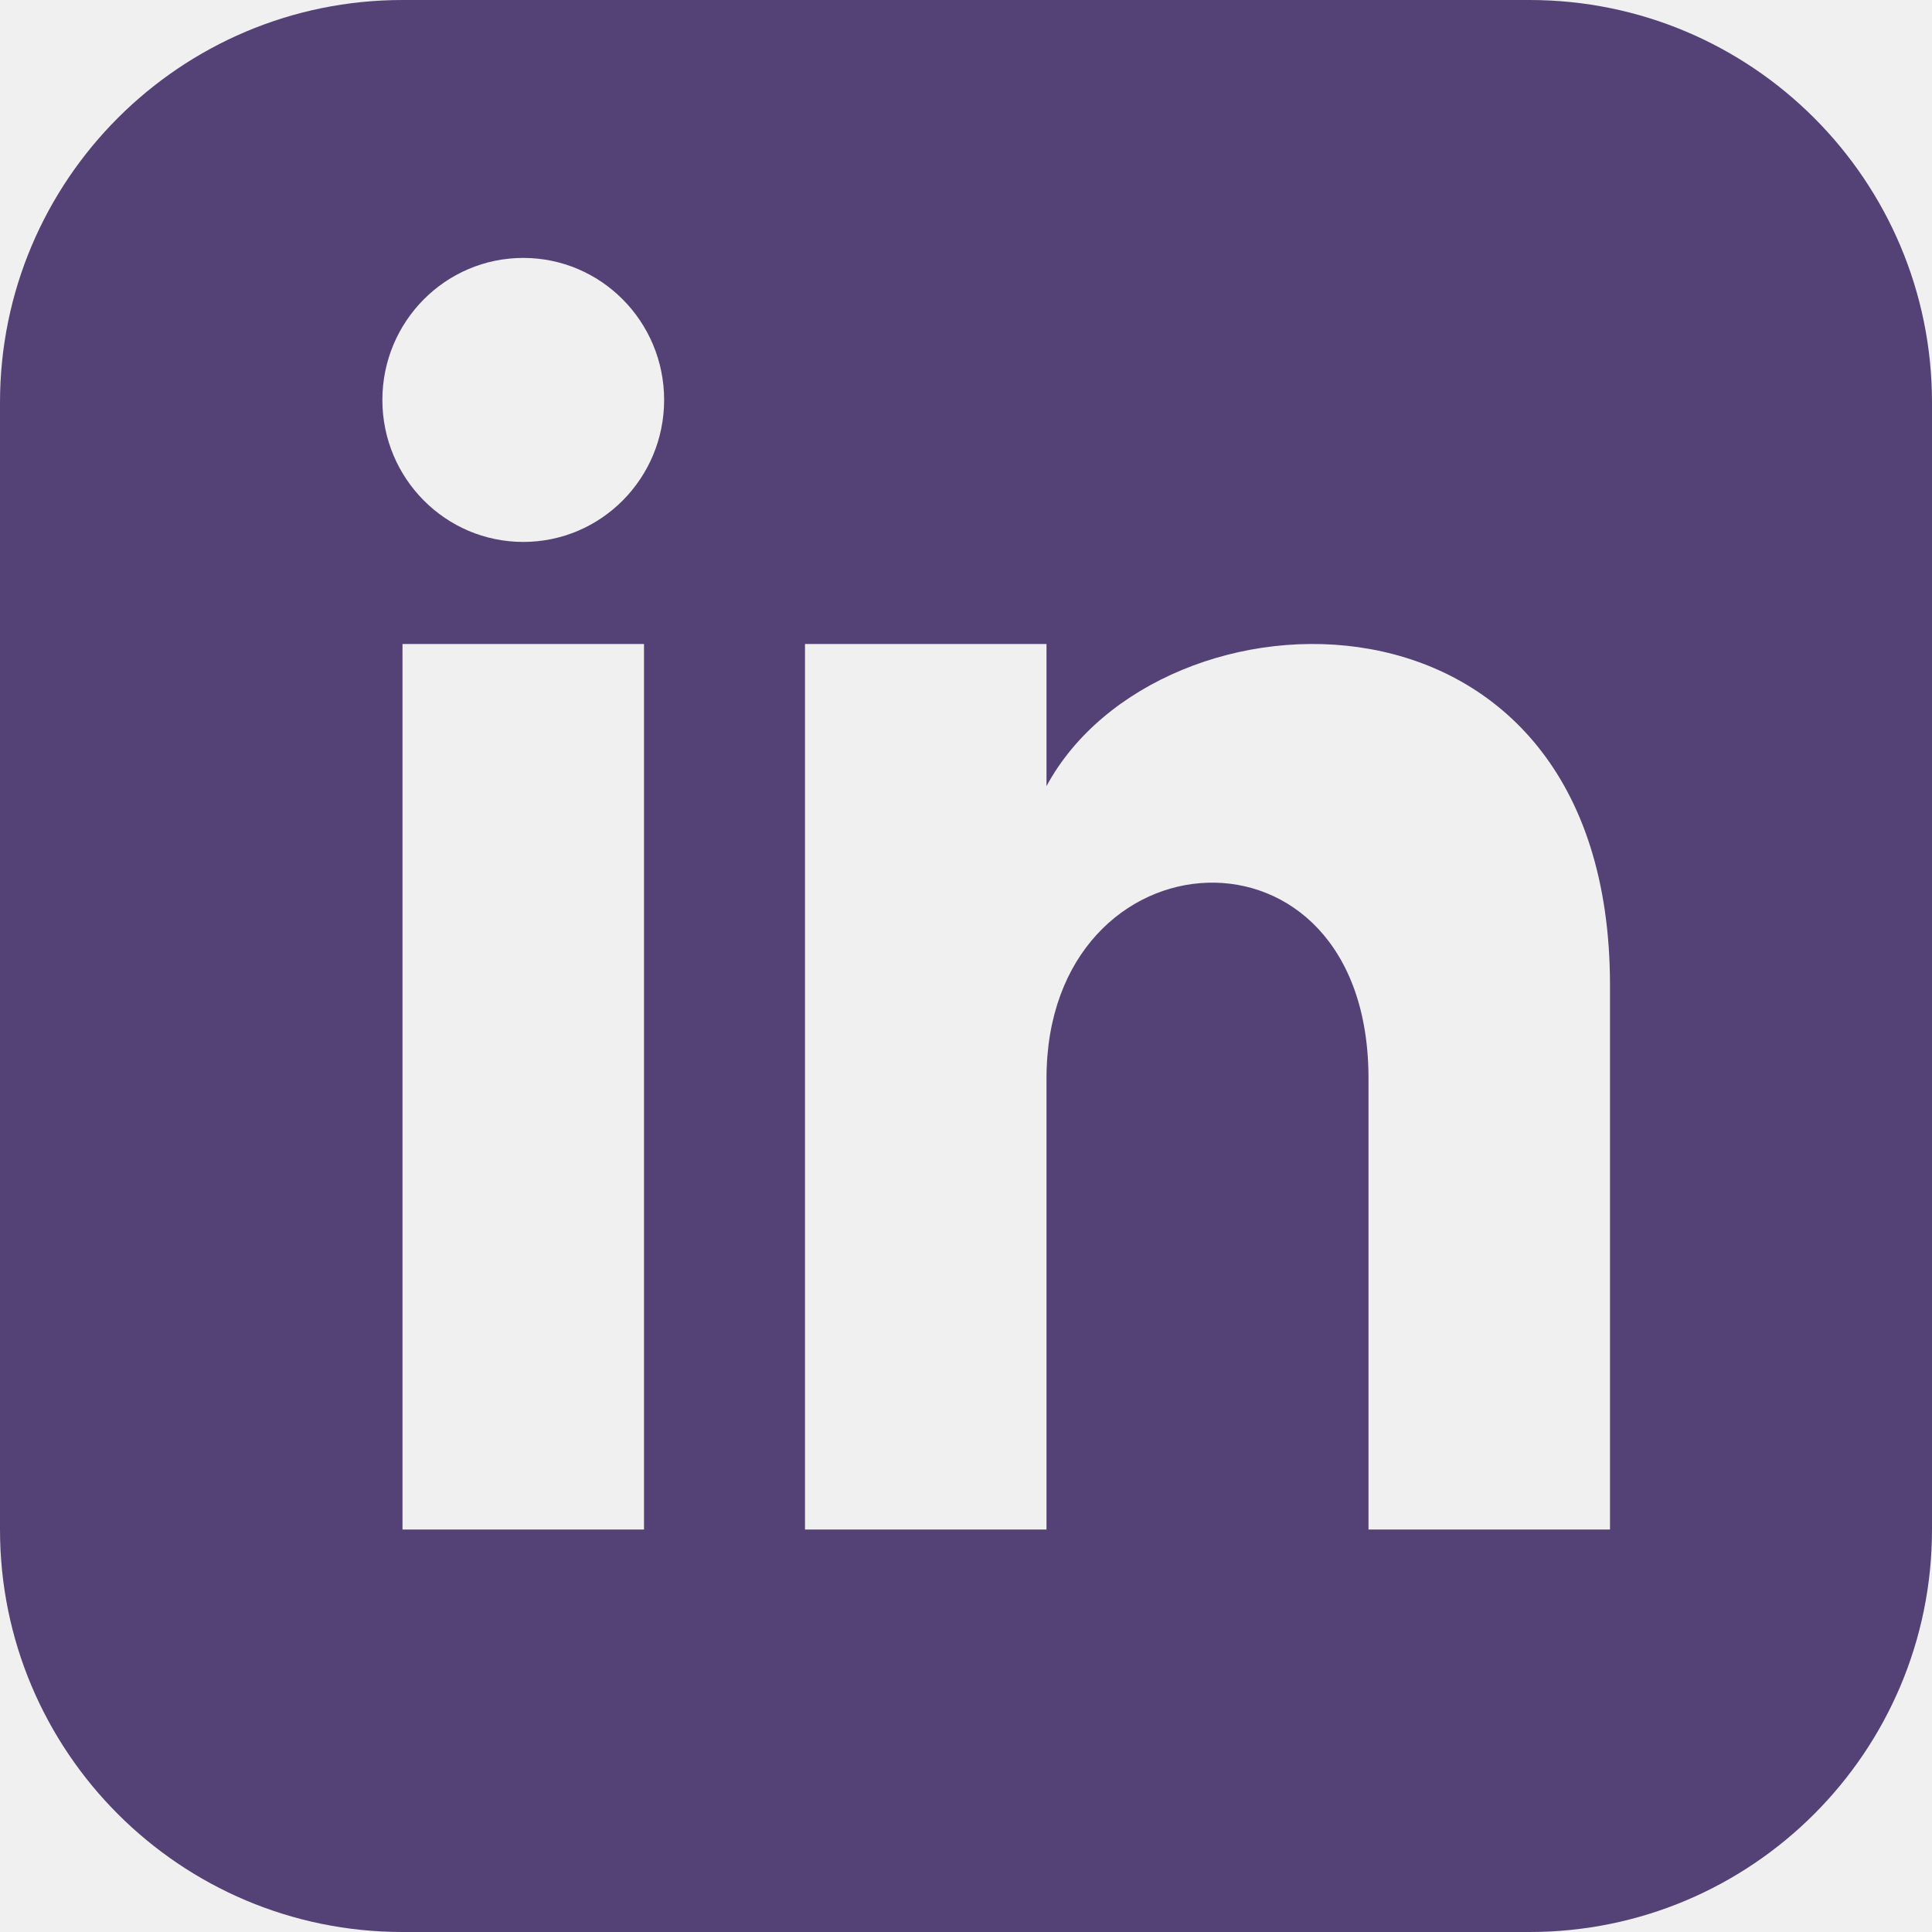
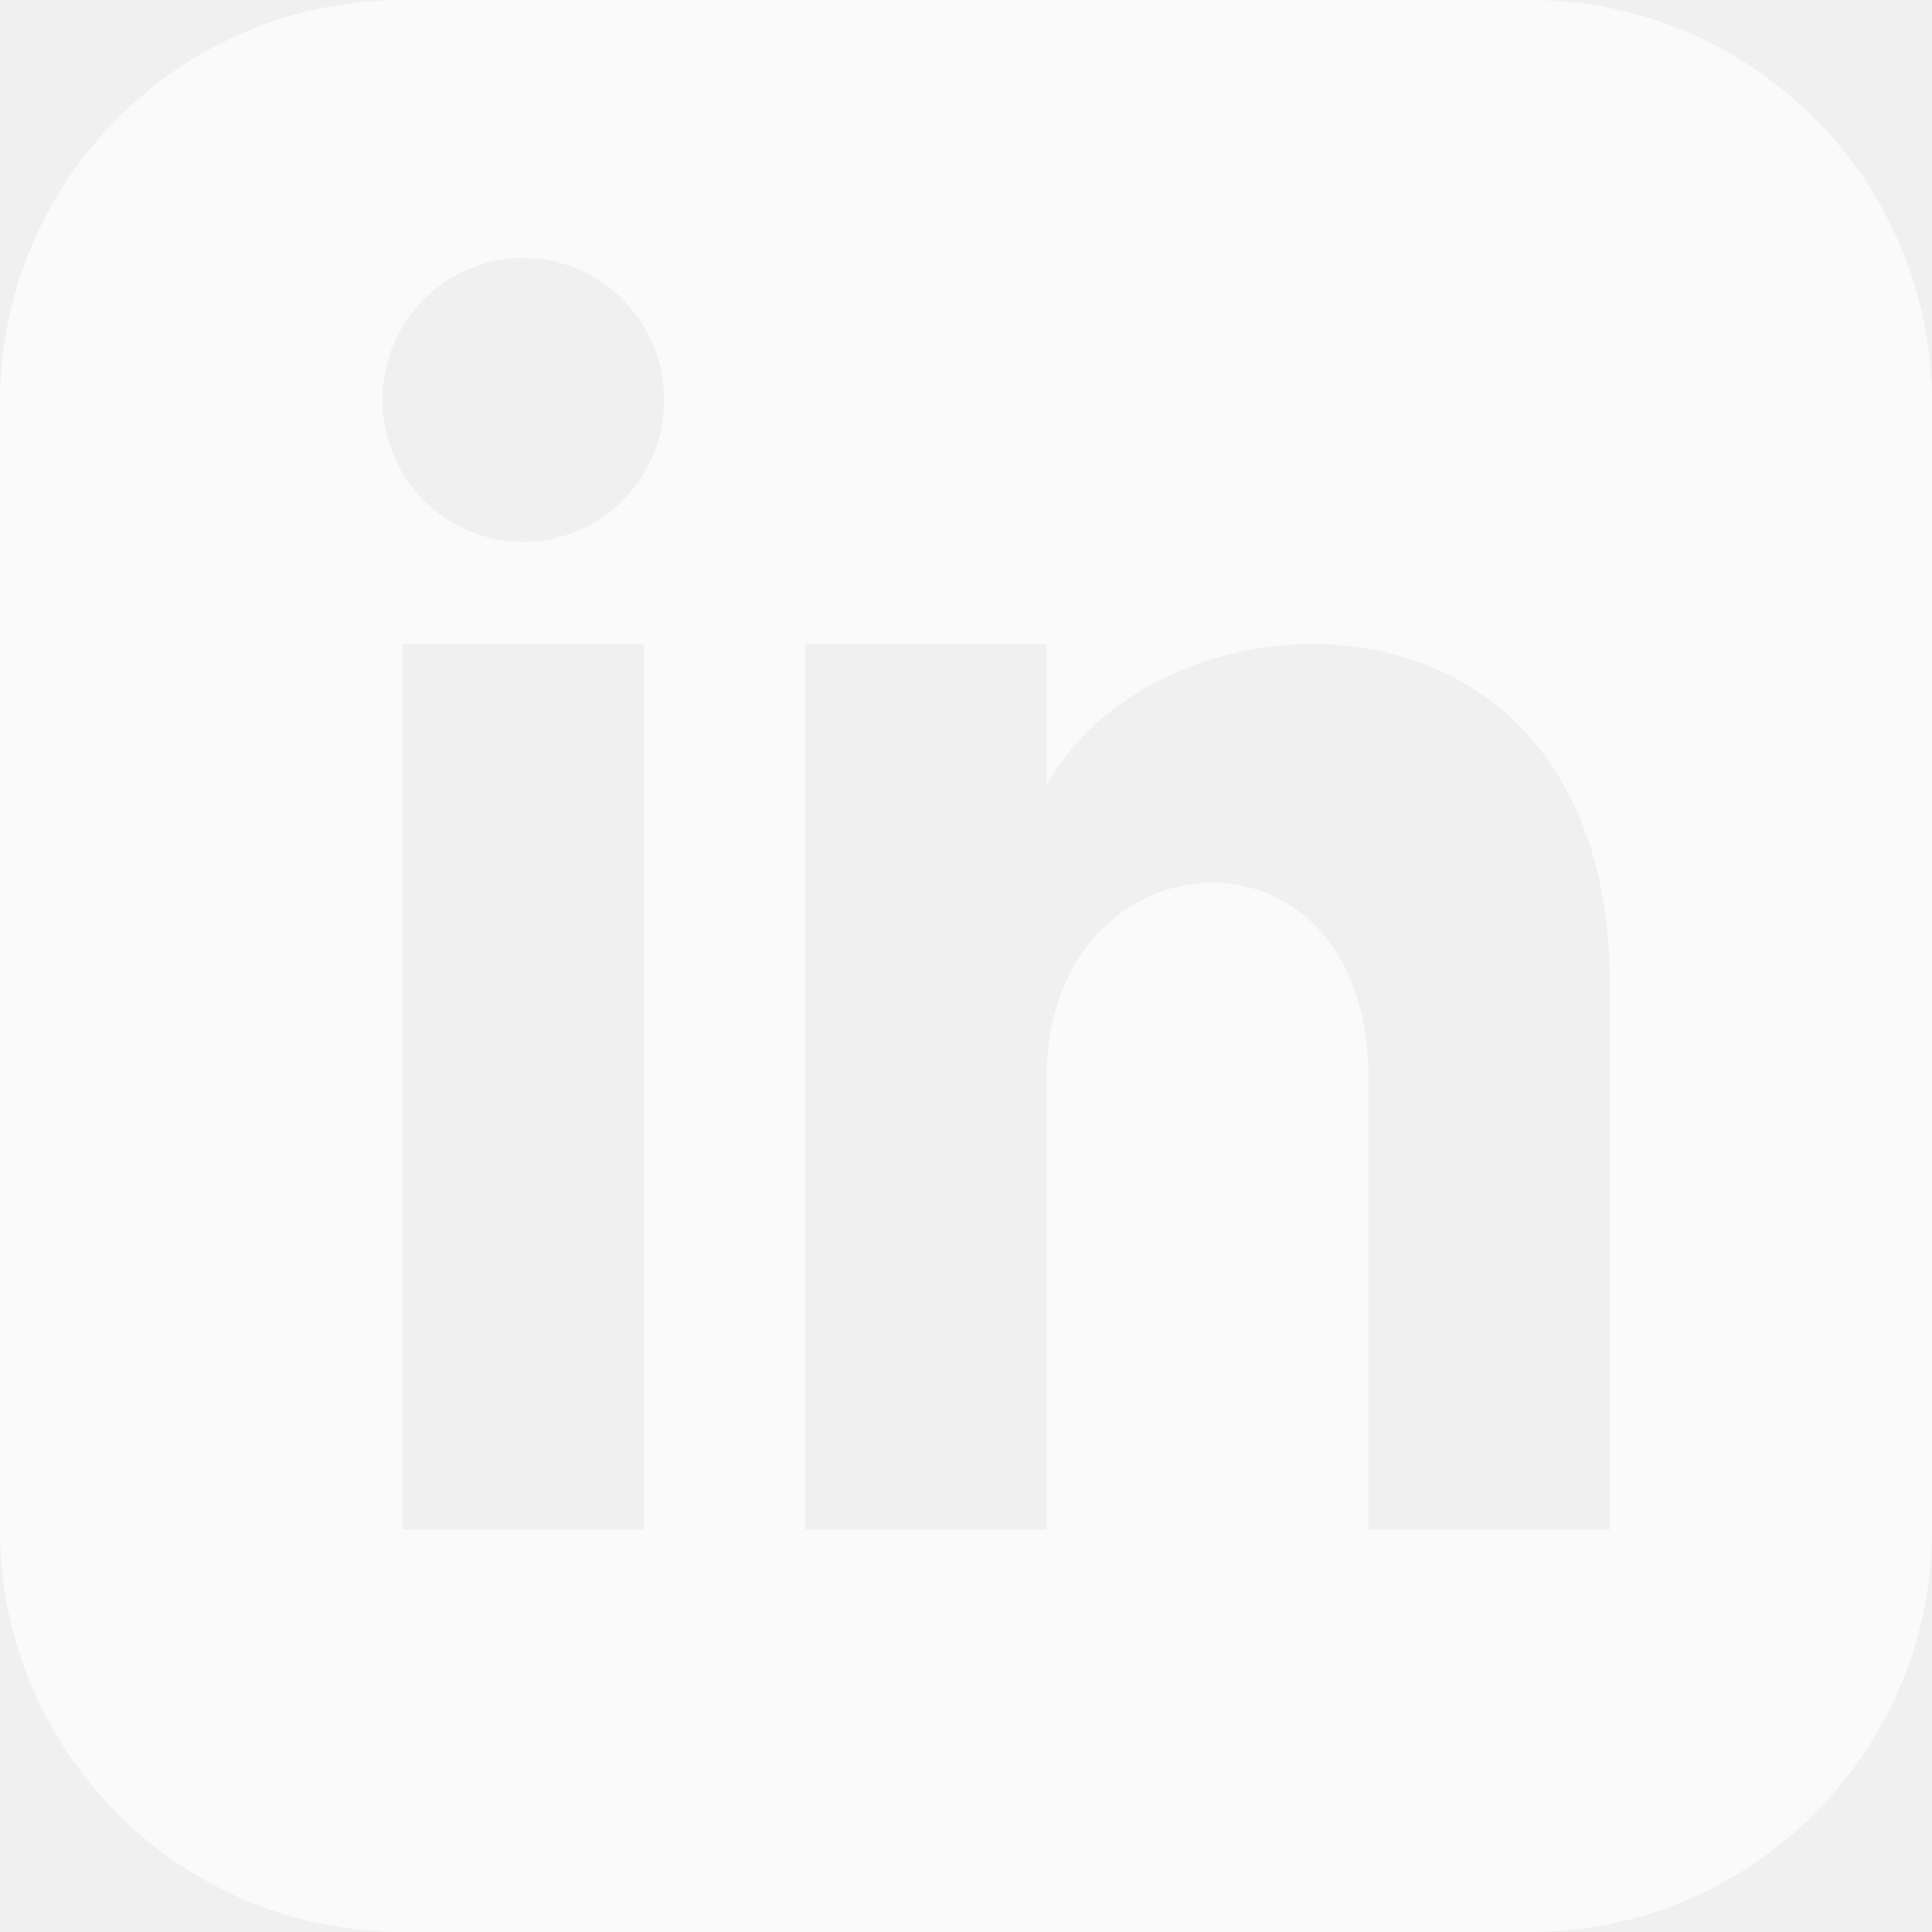
<svg xmlns="http://www.w3.org/2000/svg" width="60" height="60" viewBox="0 0 60 60" fill="none">
-   <g clip-path="url(#clip0_201_14)">
-     <path d="M47.5 0H12.5C5.598 0 0 5.598 0 12.5V47.5C0 54.403 5.598 60 12.5 60H47.5C54.405 60 60 54.403 60 47.5V12.5C60 5.598 54.405 0 47.5 0ZM20 47.5H12.5V20H20V47.5ZM16.25 16.83C13.835 16.83 11.875 14.855 11.875 12.42C11.875 9.985 13.835 8.01 16.25 8.01C18.665 8.01 20.625 9.985 20.625 12.42C20.625 14.855 18.668 16.83 16.25 16.83ZM50 47.5H42.5V33.49C42.5 25.07 32.5 25.707 32.5 33.49V47.5H25V20H32.5V24.413C35.99 17.948 50 17.47 50 30.602V47.5Z" fill="#544277" />
+   <g clip-path="url(#clip0_703_2)">
+     <mask id="mask0_703_2" style="mask-type:luminance" maskUnits="userSpaceOnUse" x="0" y="0" width="60" height="60">
+       <path d="M60 0H0V60H60V0Z" fill="white" />
+     </mask>
+     <g mask="url(#mask0_703_2)">
+       <path d="M47.5 0H12.5C5.598 0 0 5.598 0 12.5V47.5C0 54.403 5.598 60 12.5 60H47.5C54.405 60 60 54.403 60 47.5V12.5C60 5.598 54.405 0 47.5 0ZM20 47.5H12.5V20H20V47.5ZM16.25 16.83C13.835 16.83 11.875 14.855 11.875 12.42C11.875 9.985 13.835 8.01 16.25 8.01C18.665 8.01 20.625 9.985 20.625 12.42C20.625 14.855 18.668 16.83 16.25 16.83ZM50 47.5H42.5V33.49C42.5 25.07 32.5 25.707 32.5 33.49V47.5H25V20H32.5V24.413C35.99 17.948 50 17.47 50 30.602V47.5Z" fill="#FAFAFA" />
+     </g>
  </g>
  <defs>
-     <clipPath id="clip0_201_14">
+     <clipPath id="clip0_703_2">
      <rect width="60" height="60" fill="white" />
    </clipPath>
  </defs>
</svg>
